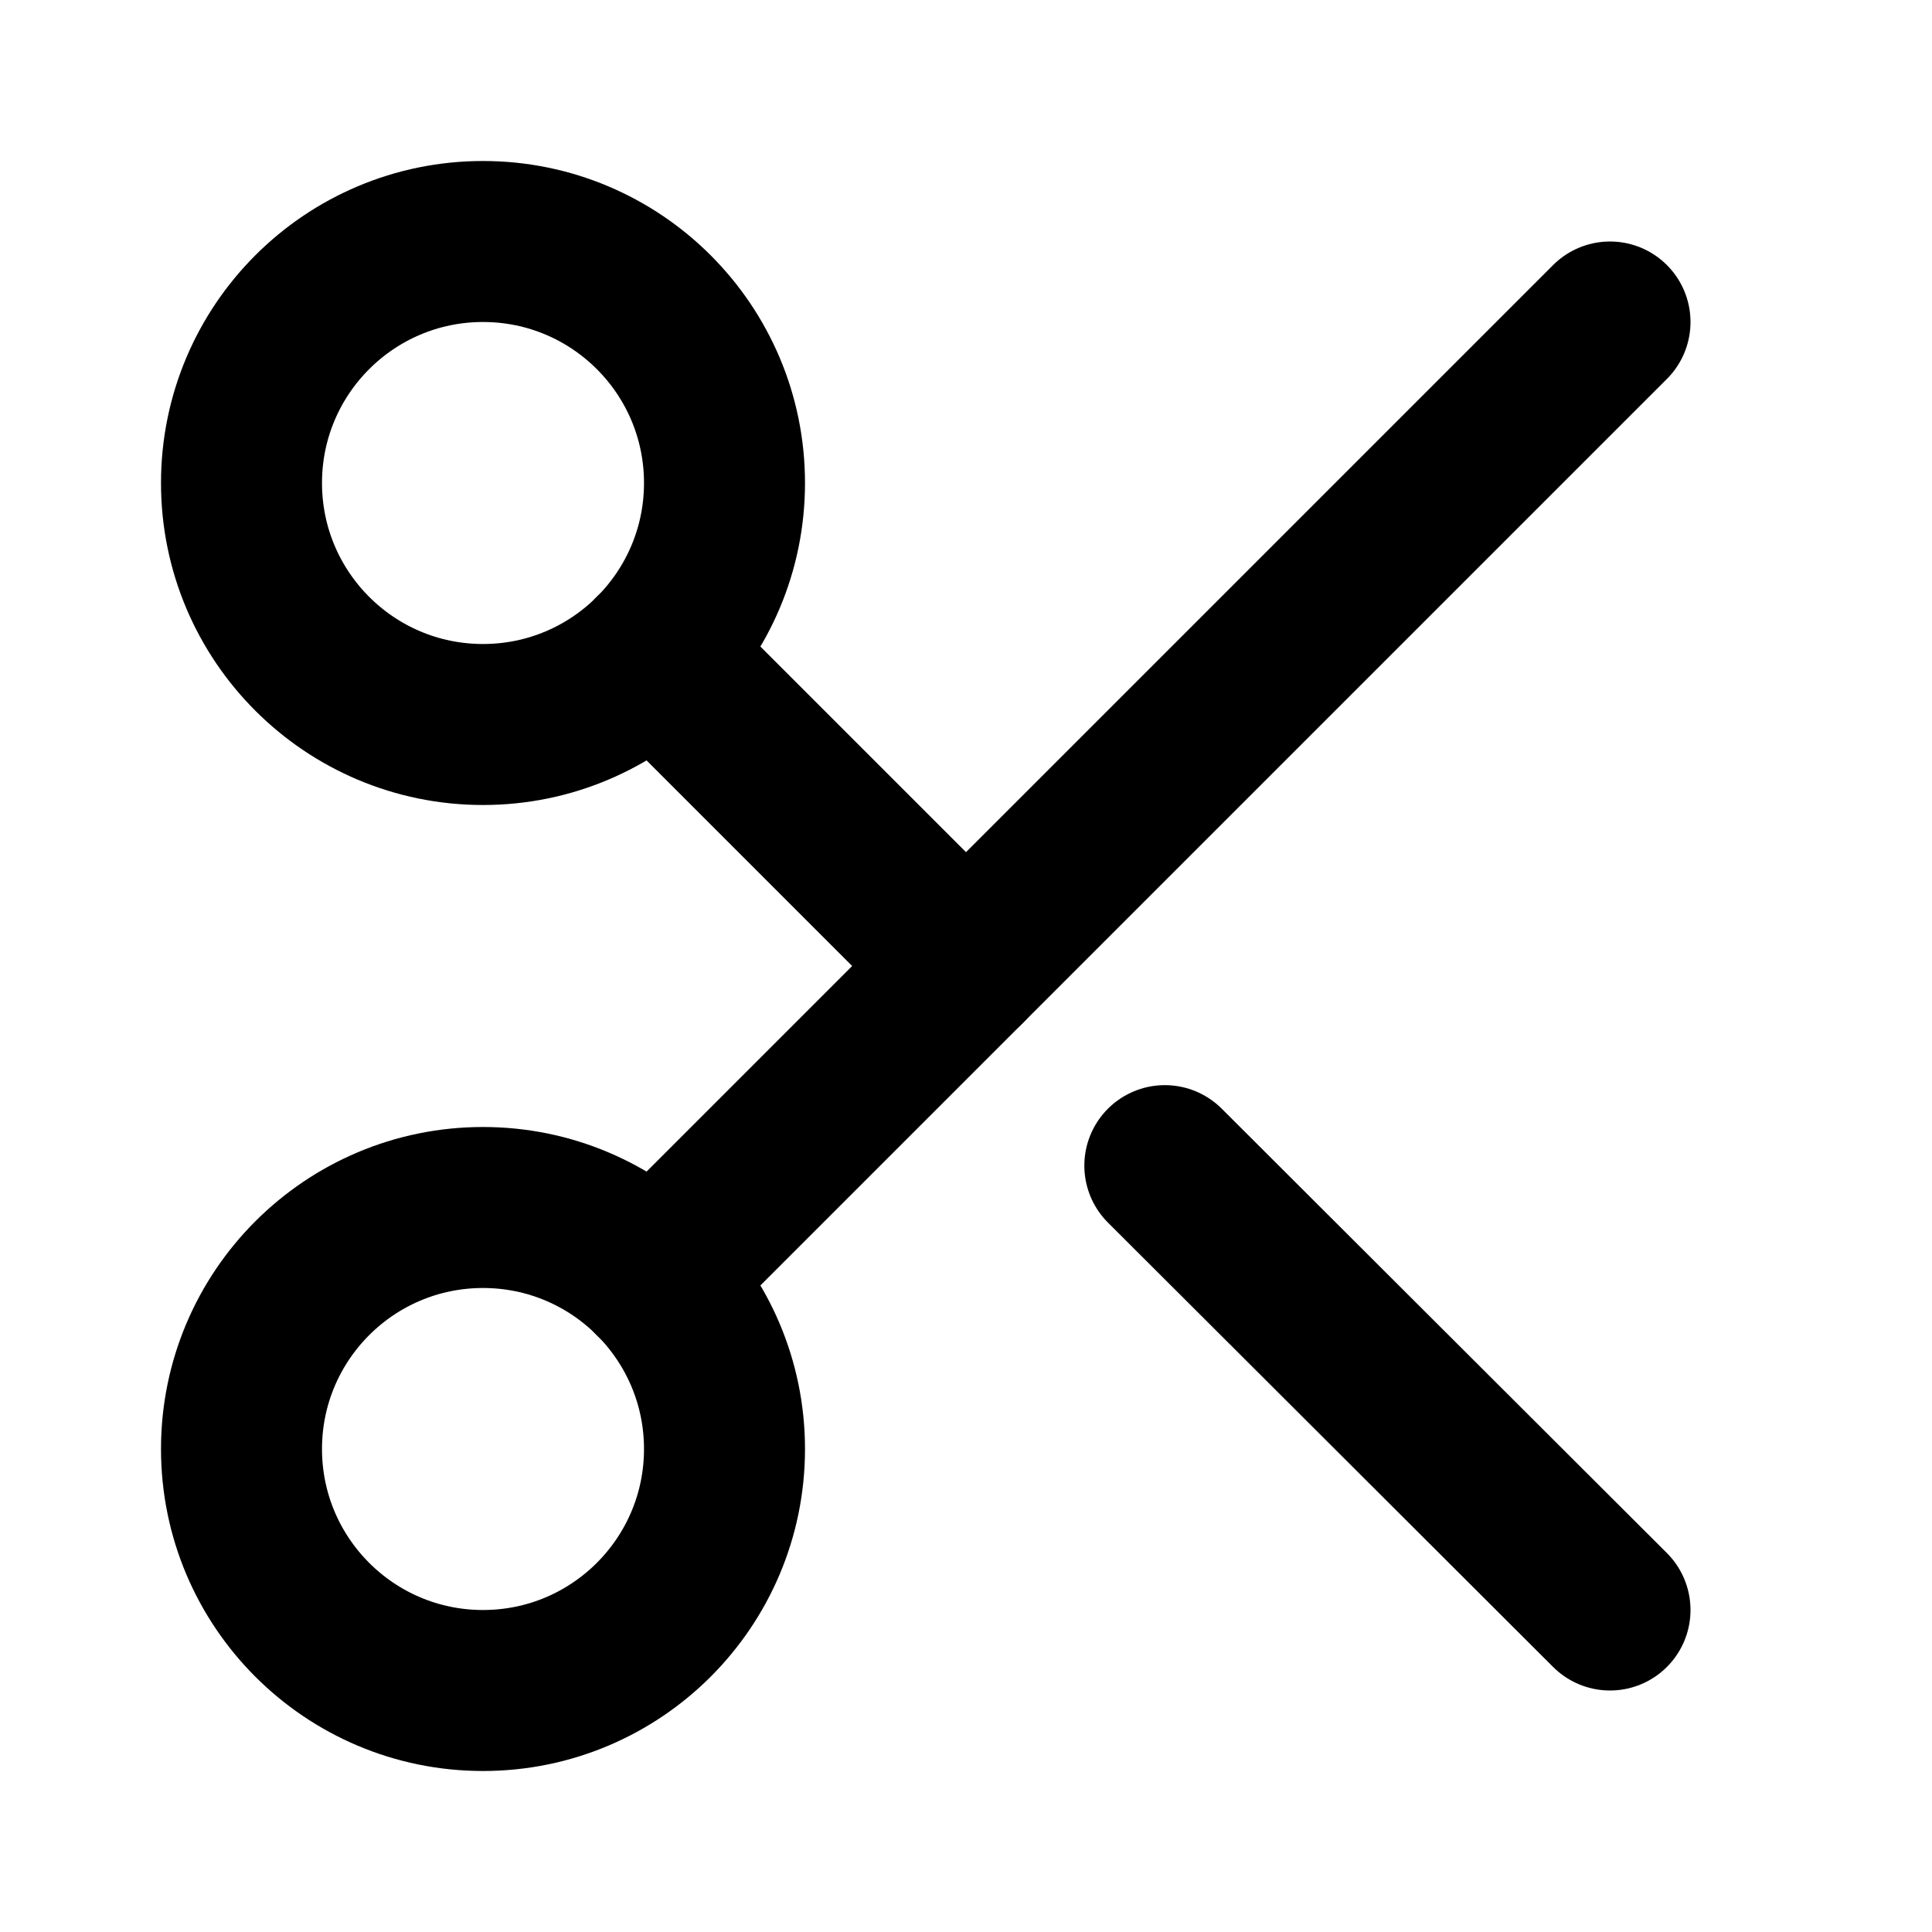
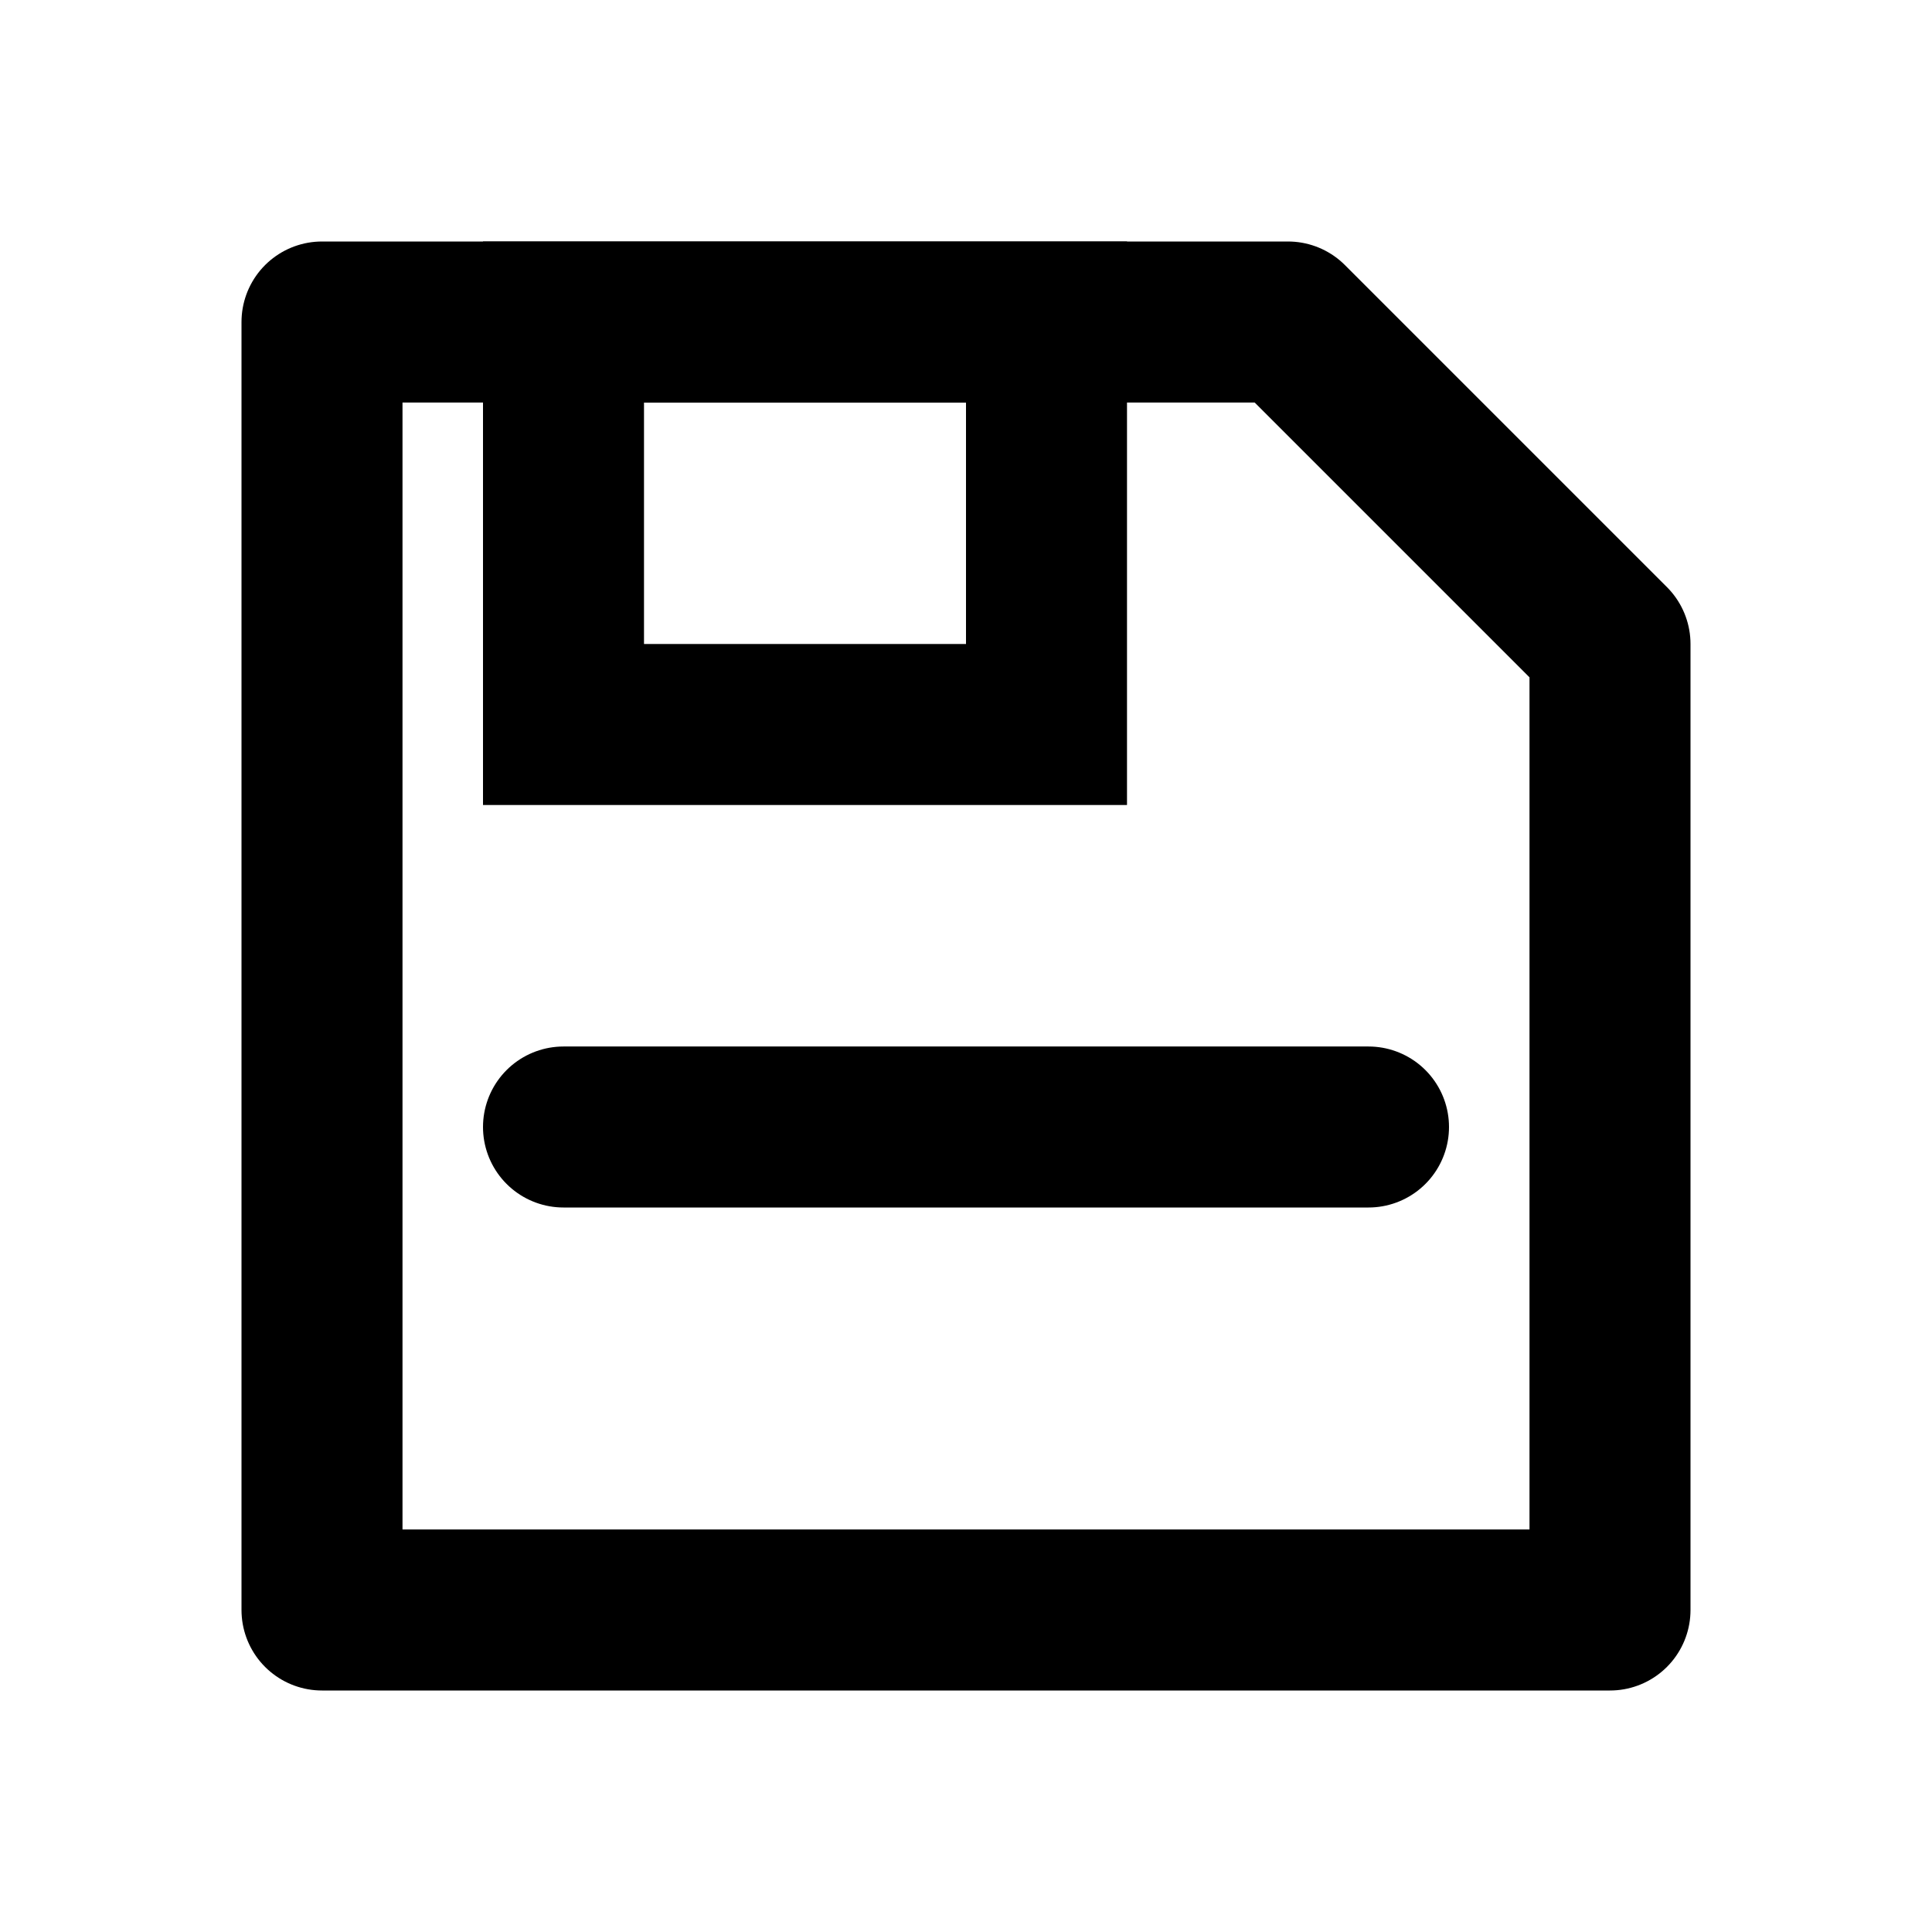
- <svg xmlns="http://www.w3.org/2000/svg" width="24" height="24" viewBox="0 0 24 24" fill="none" stroke="currentColor" stroke-width="2" stroke-linecap="round" stroke-linejoin="round">
-   <circle cx="6" cy="6" r="3" />
-   <circle cx="6" cy="18" r="3" />
-   <line x1="20" y1="4" x2="8.12" y2="15.88" />
-   <line x1="14.47" y1="14.48" x2="20" y2="20" />
-   <line x1="8.12" y1="8.12" x2="12" y2="12" />
+ <svg xmlns="http://www.w3.org/2000/svg" width="24" height="24" viewBox="0 0 24 24" fill="none">
+   <path d="M4 4H16L20 8V20H4V4Z" stroke="currentColor" stroke-width="2" stroke-linecap="round" stroke-linejoin="round" />
+   <rect x="7" y="4" width="6" height="5" stroke="currentColor" stroke-width="2" />
+   <line x1="7" y1="14" x2="17" y2="14" stroke="currentColor" stroke-width="2" stroke-linecap="round" />
</svg>
